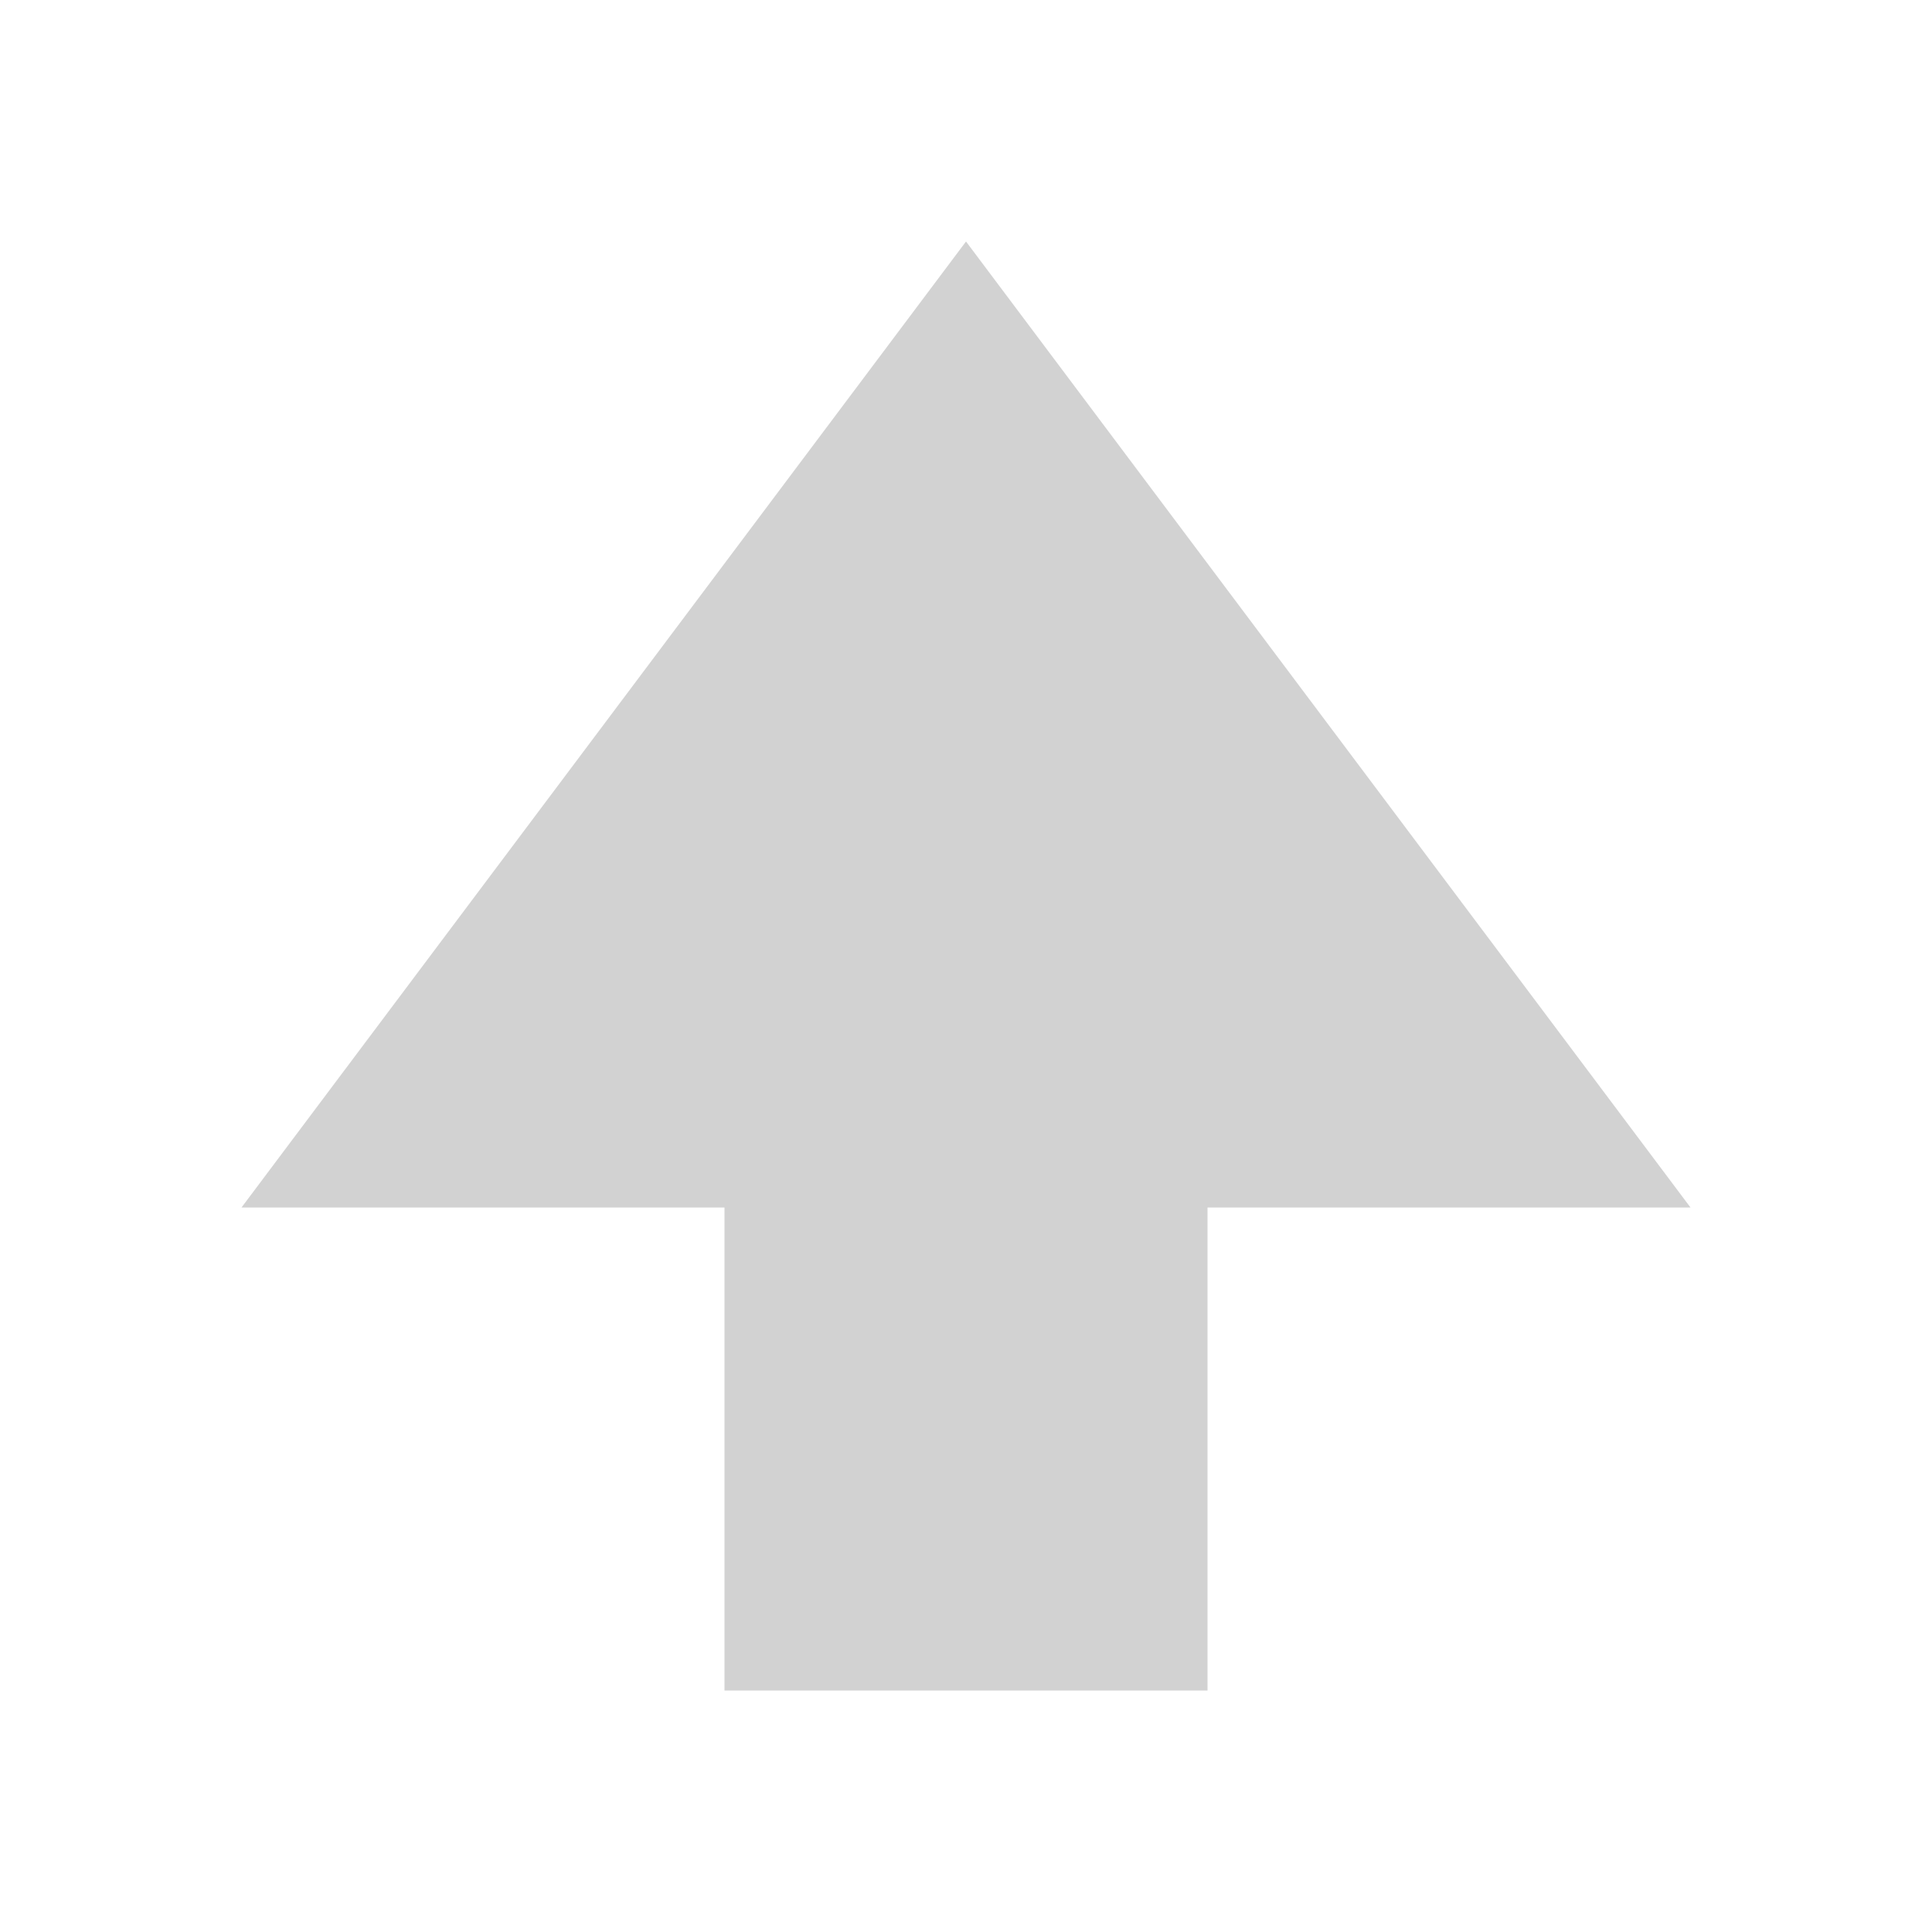
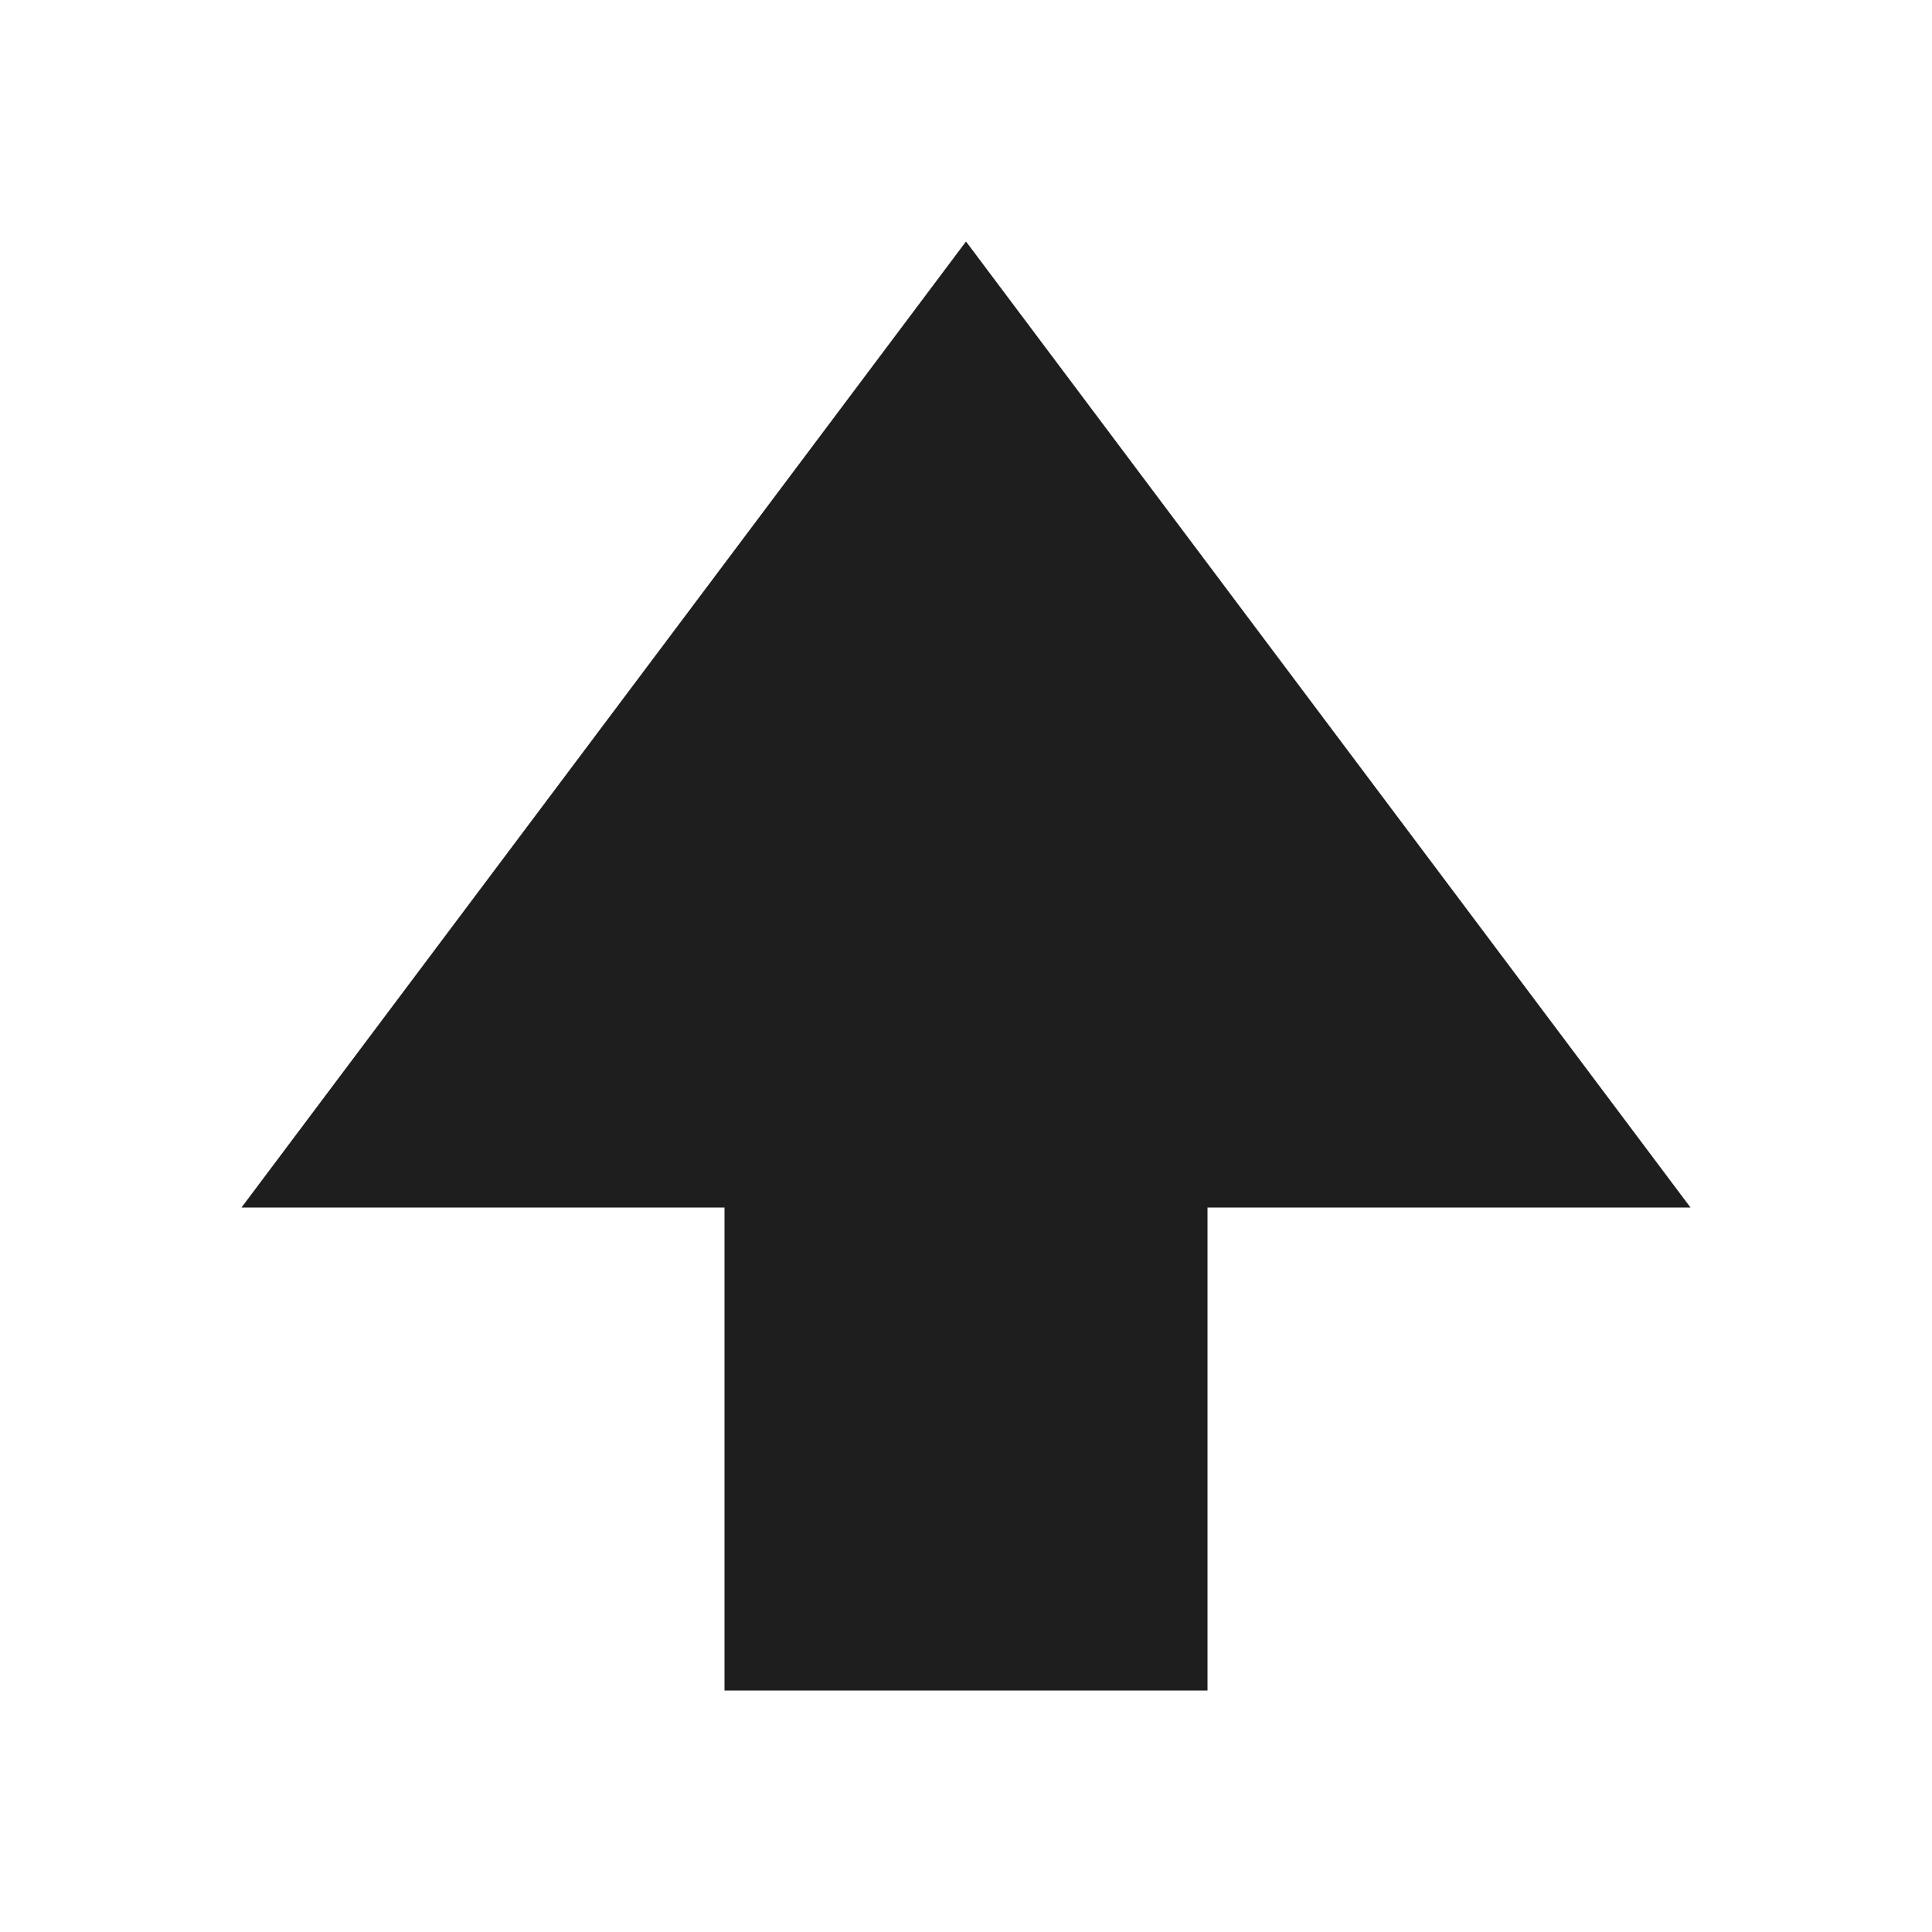
<svg xmlns="http://www.w3.org/2000/svg" width="16" height="16" viewBox="0 0 16 16" fill="#d2d2d2" version="1.1" id="svg4">
  <defs id="defs8" />
-   <path d="M 10,14 H 6 V 10 H 2 l 6,-8 6,8 h -4 z" id="path2" />
+   <path d="M 10,14 H 6 V 10 H 2 l 6,-8 6,8 h -4 z" id="path2" style="fill:#1f1e1f;fill-opacity:1" />
</svg>
